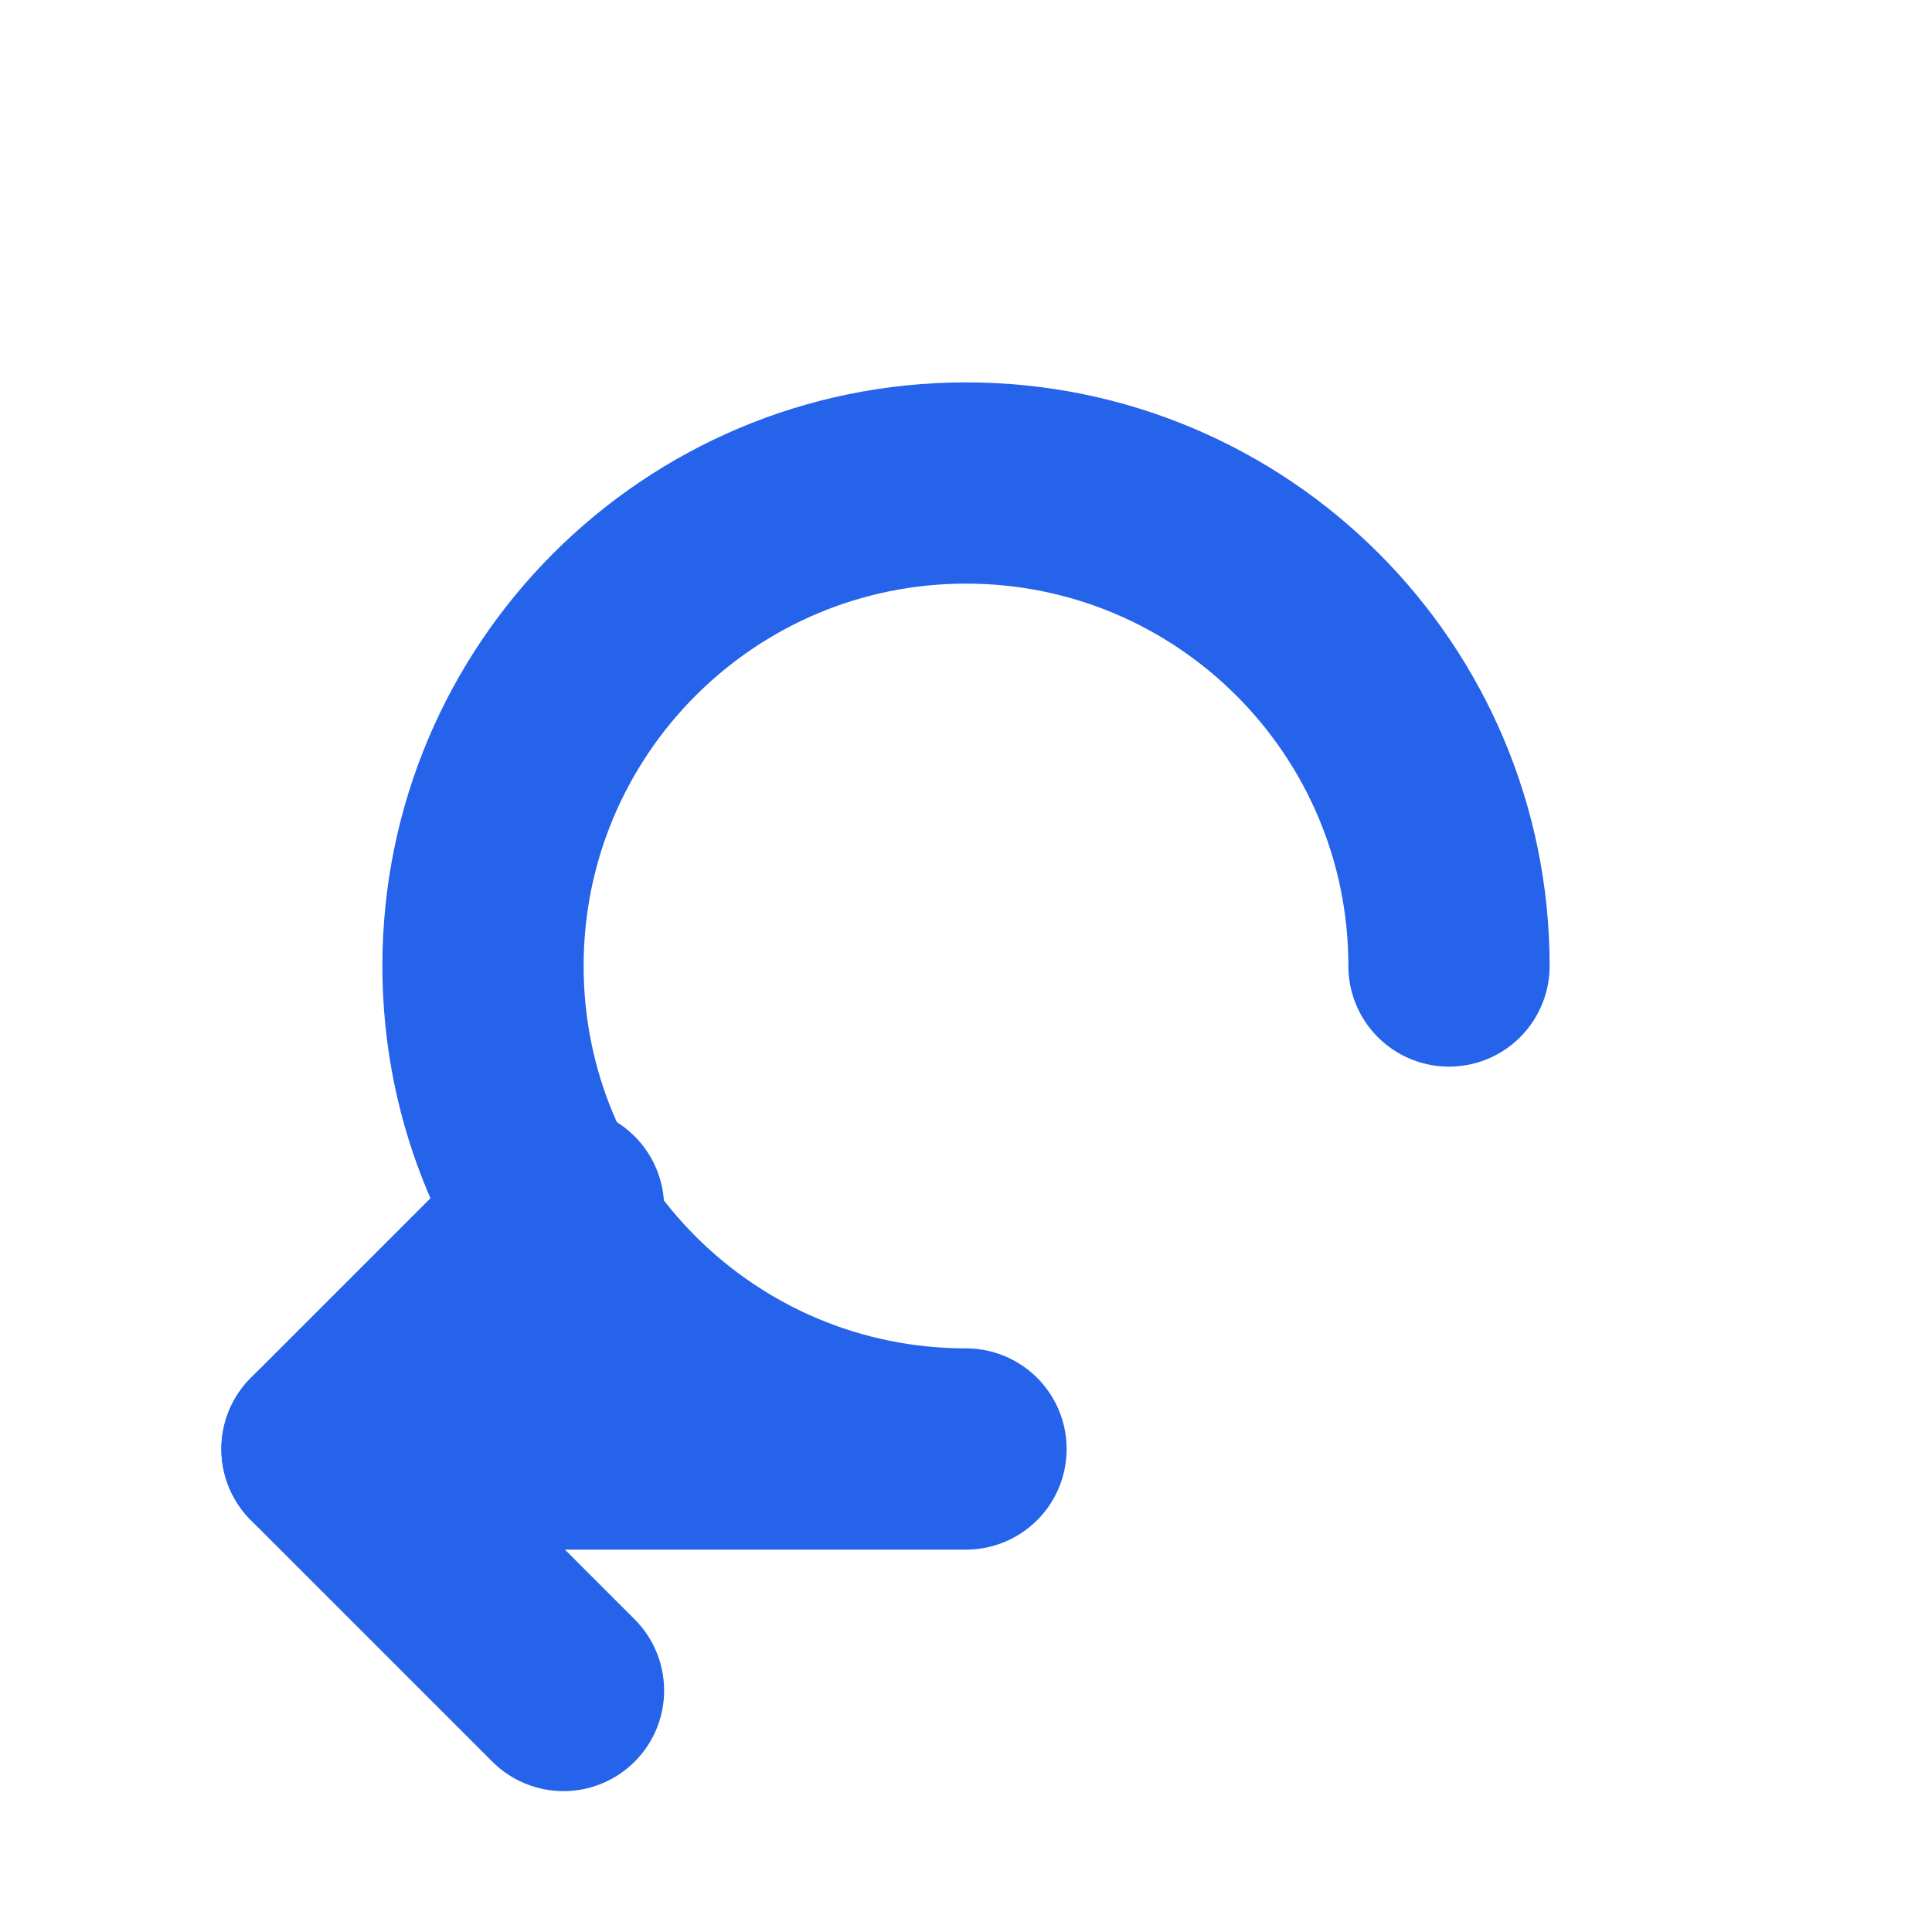
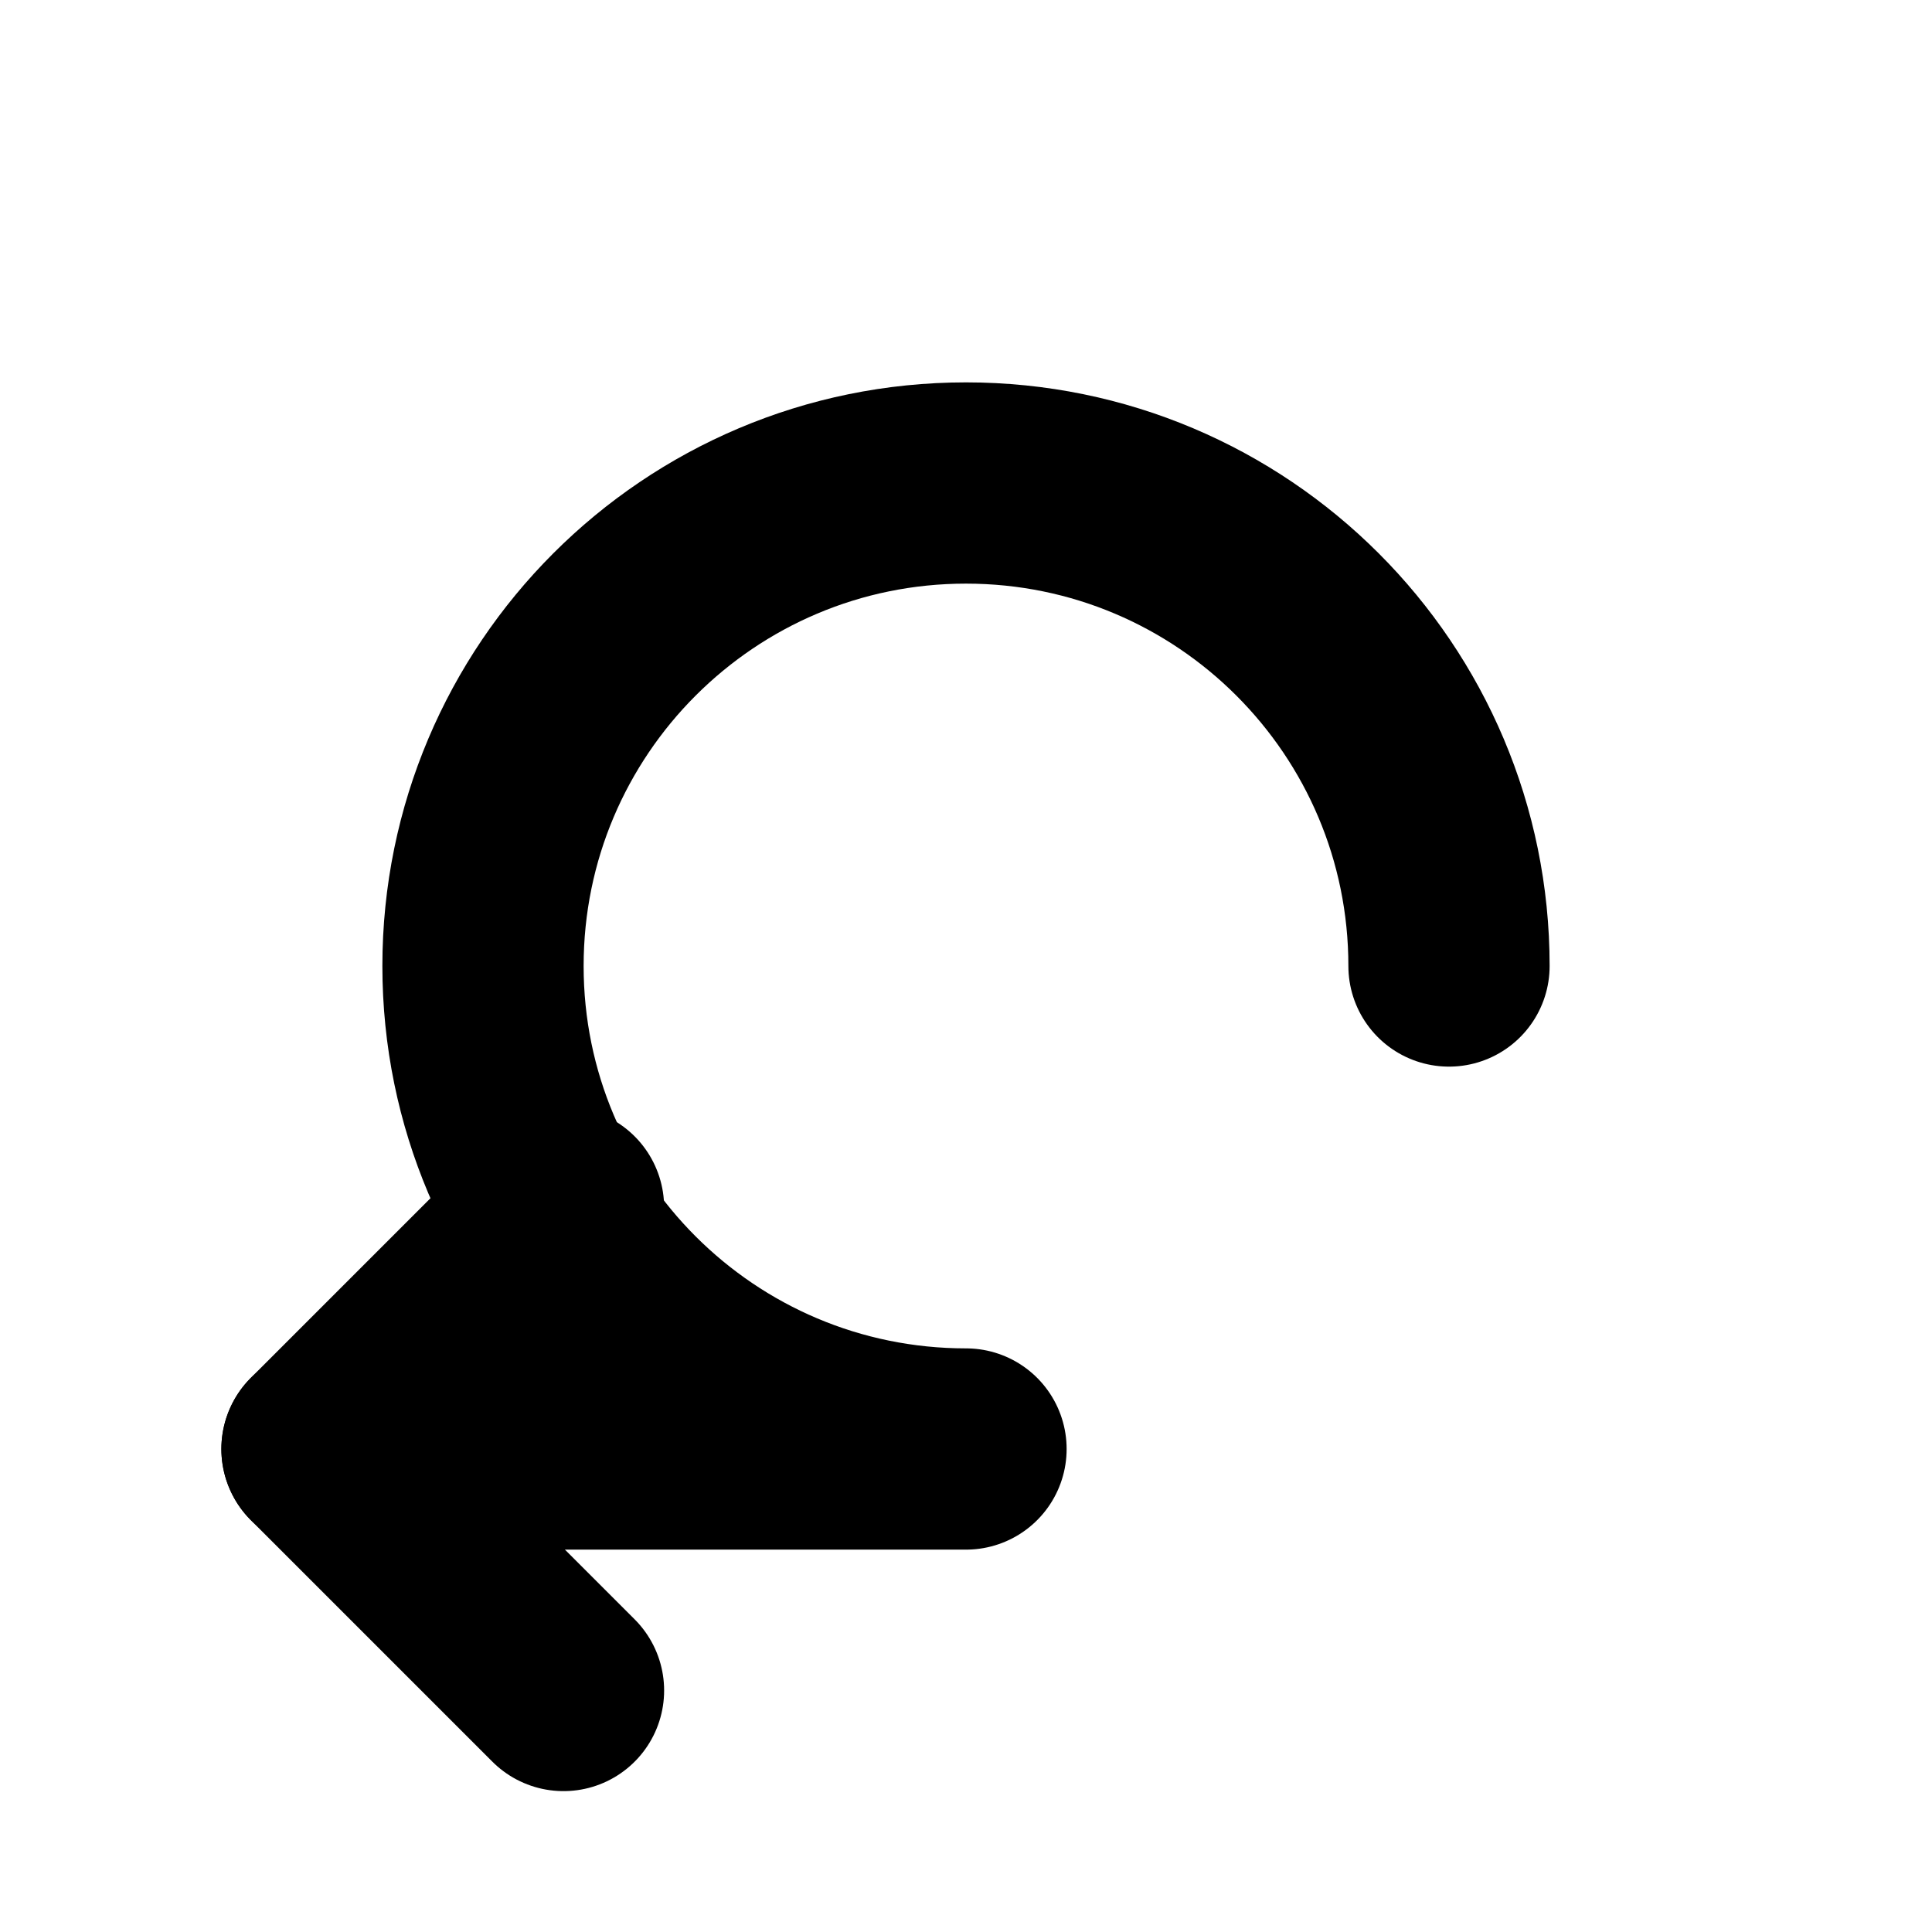
- <svg xmlns="http://www.w3.org/2000/svg" viewBox="0 0 24 24" fill="none" stroke="#2563EB" stroke-width="2.5" stroke-linecap="round" stroke-linejoin="round">
+ <svg xmlns="http://www.w3.org/2000/svg" viewBox="0 0 24 24" fill="none" stroke="currentColor" stroke-width="2.5" stroke-linecap="round" stroke-linejoin="round">
  <path d="M18 12a6 6 0 10-6 6H4" />
  <path d="M7 15l-3 3 3 3" />
</svg>
